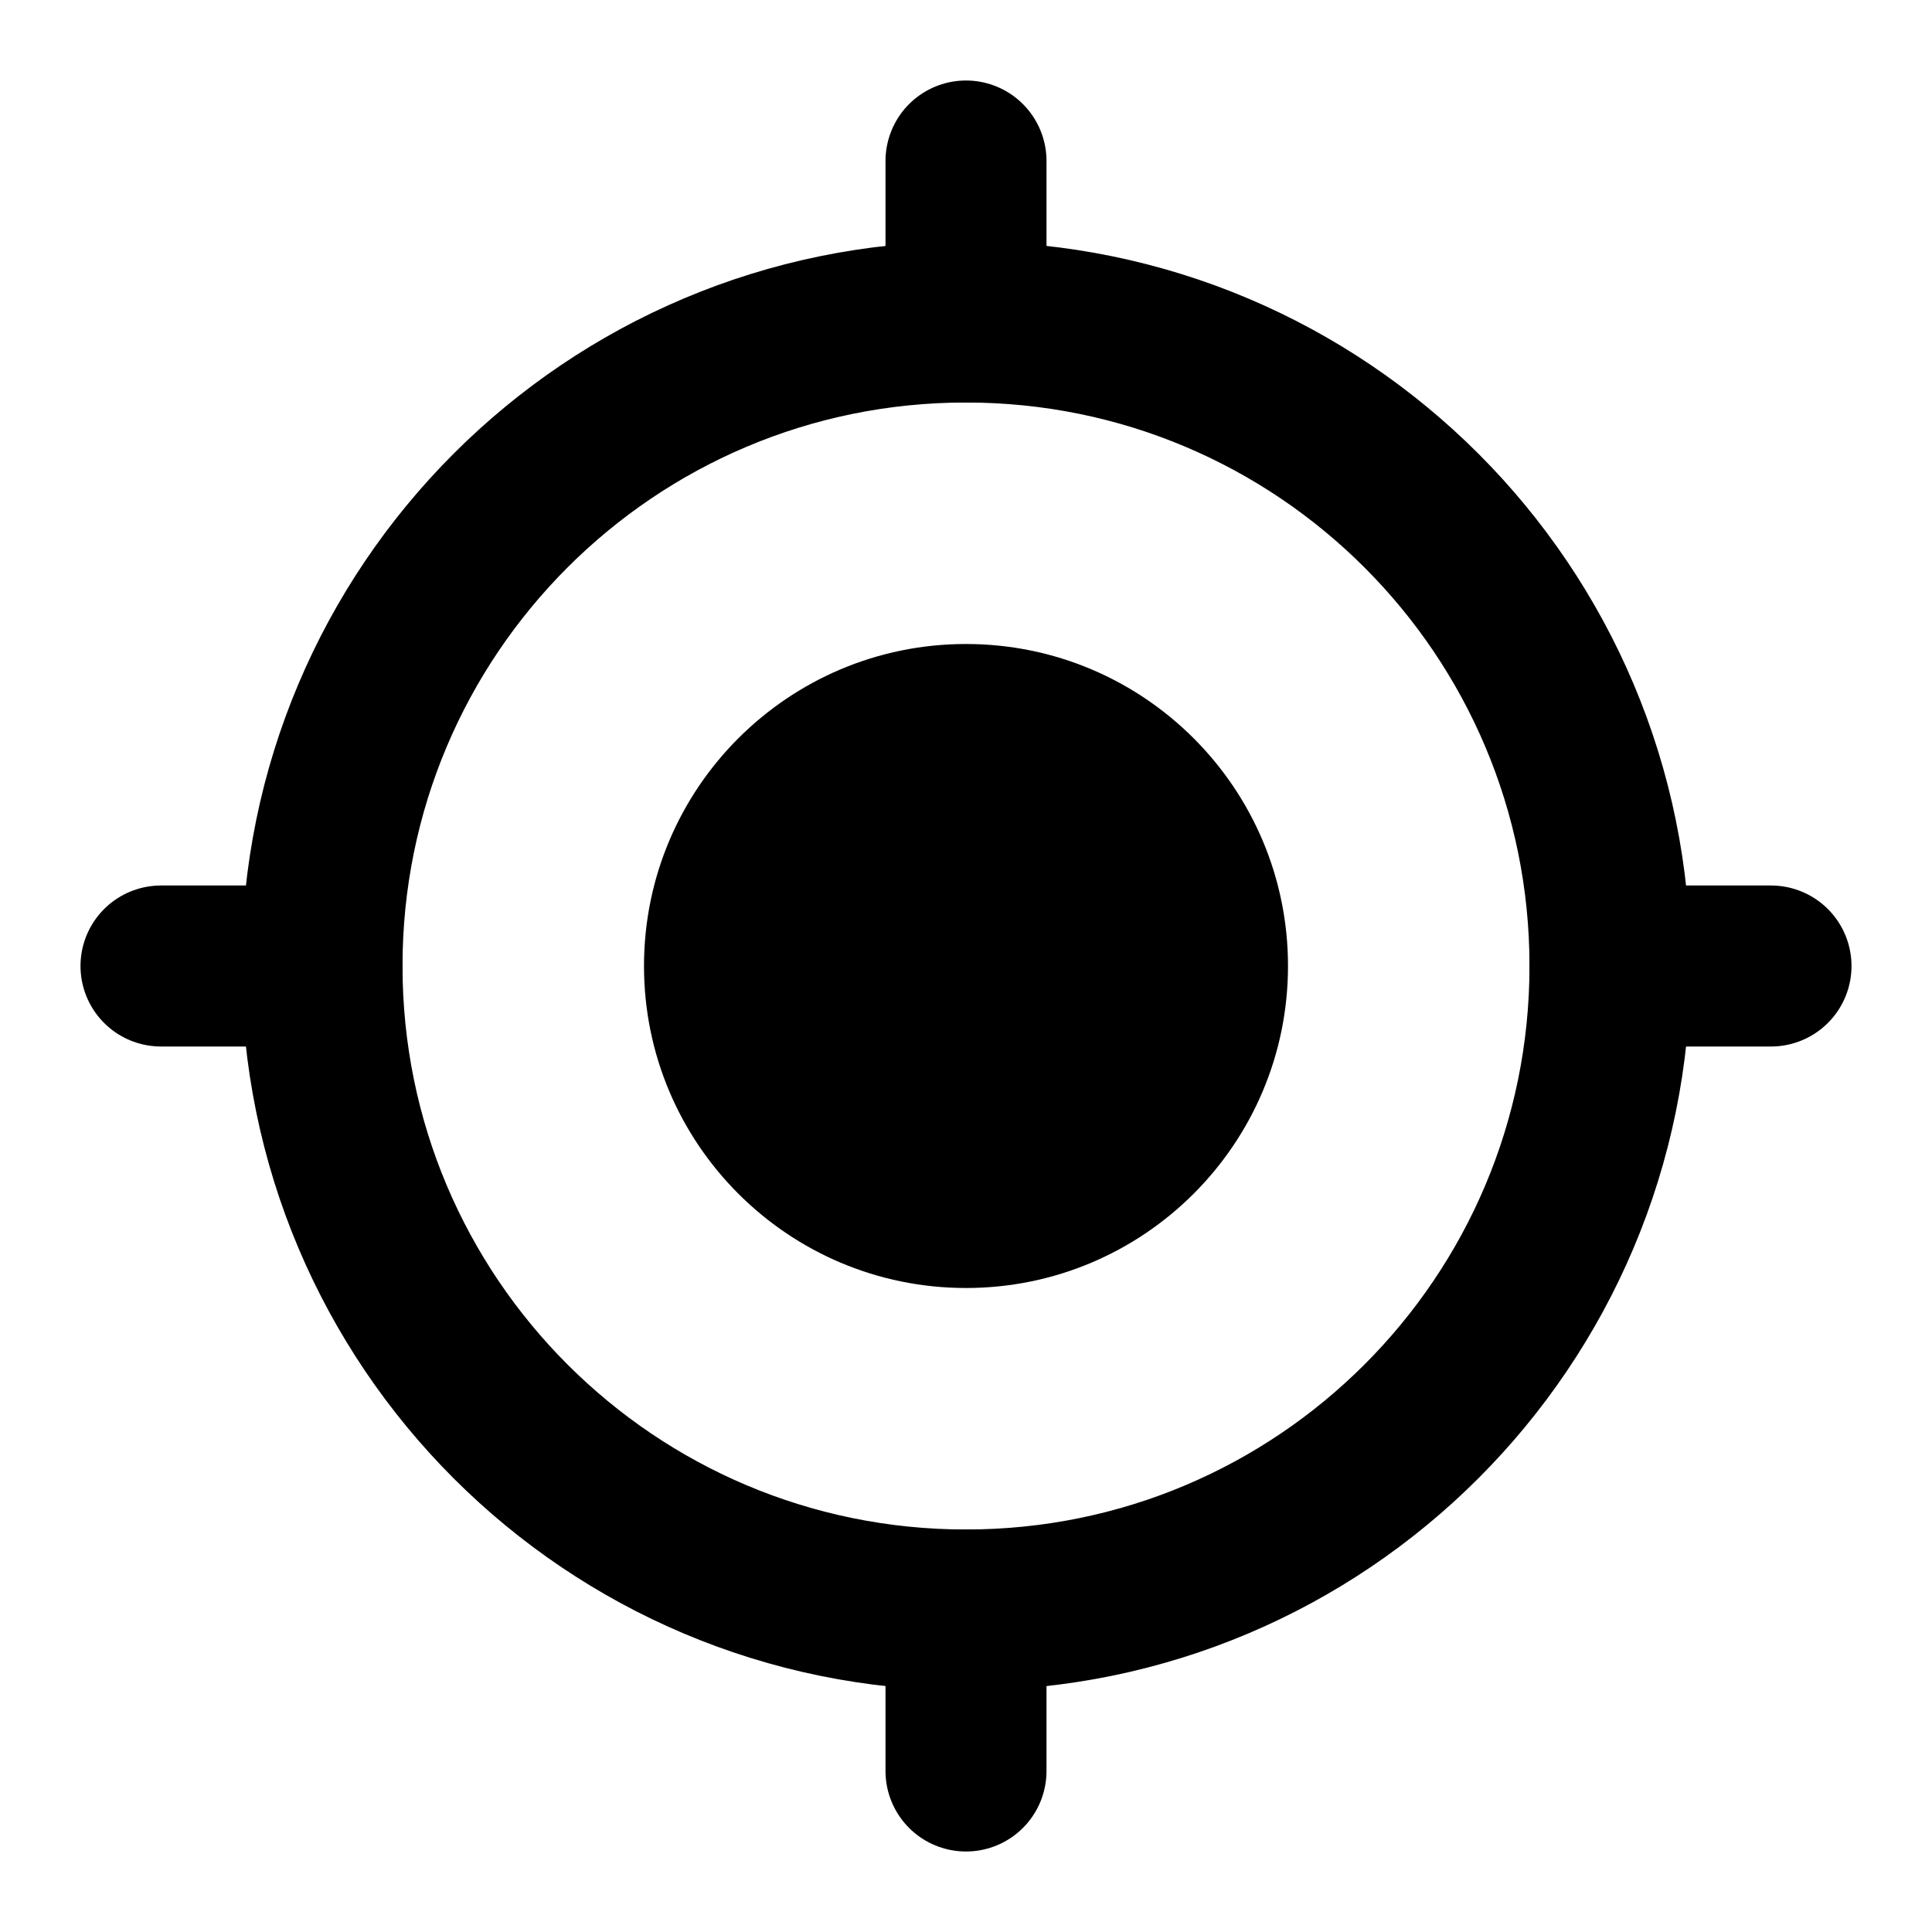
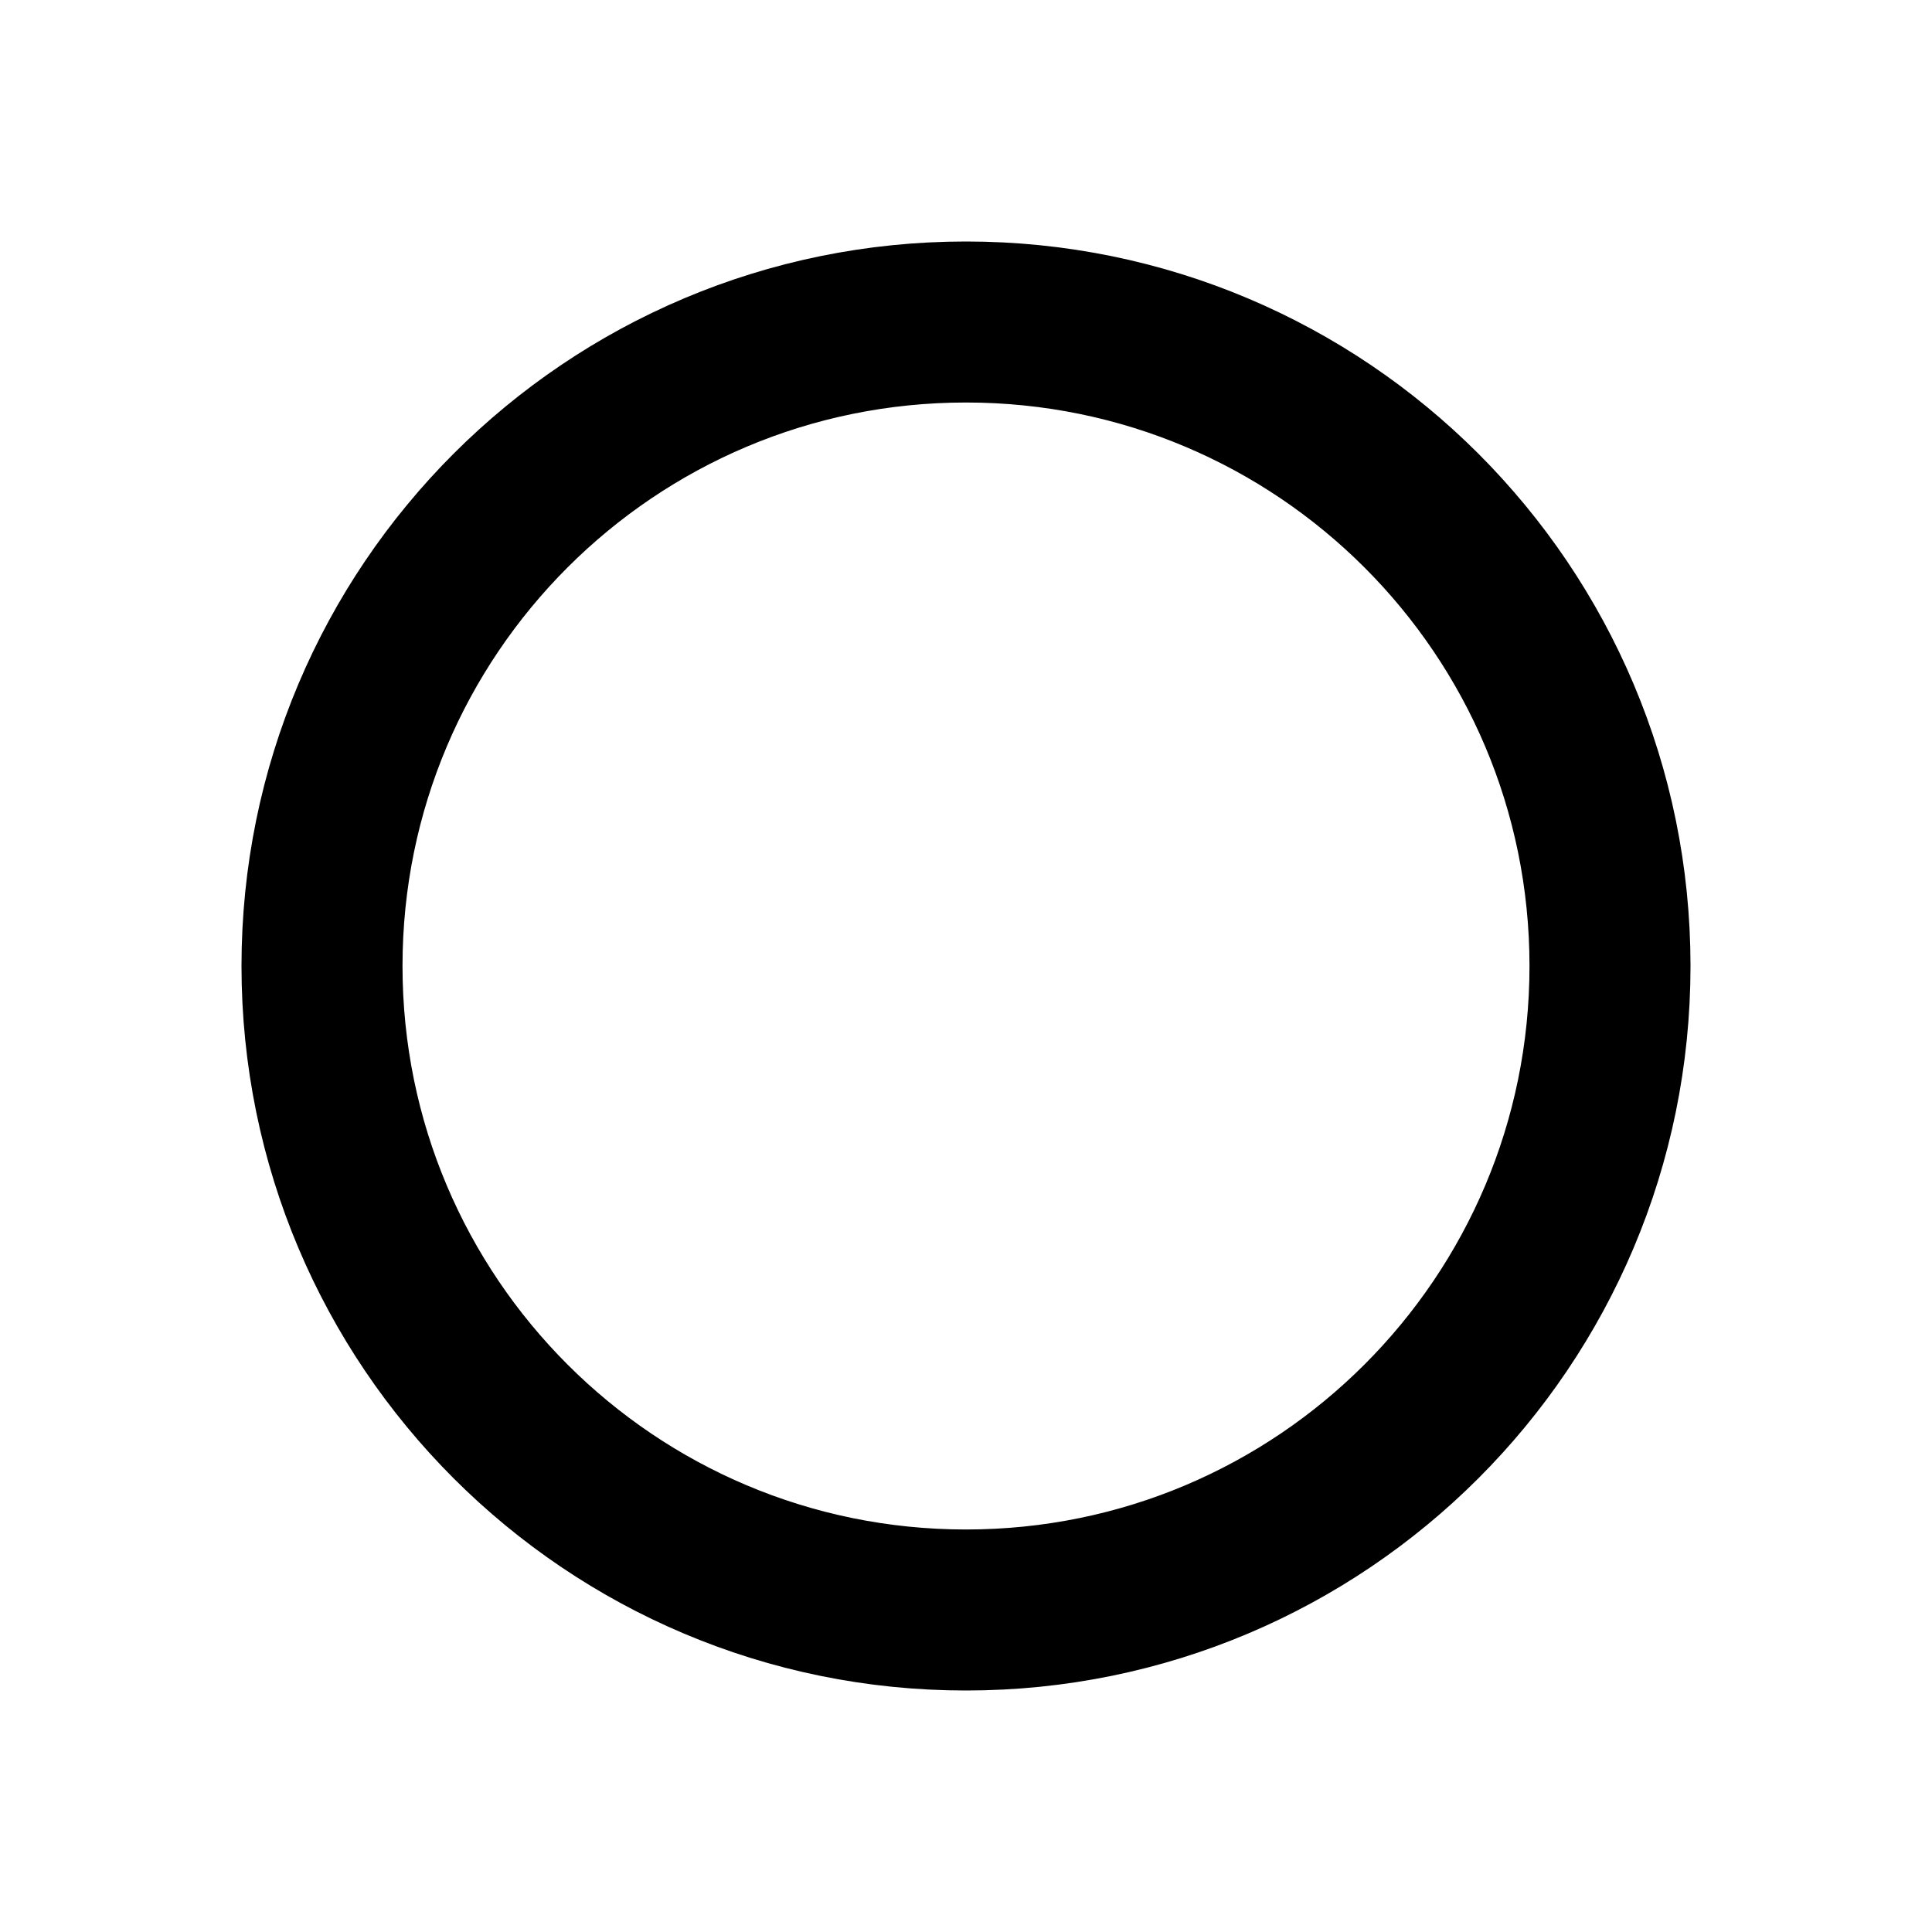
<svg xmlns="http://www.w3.org/2000/svg" width="1em" height="1em" viewBox="0 0 24 24">
-   <path fill="none" stroke="currentColor" stroke-dasharray="54" stroke-linecap="round" stroke-linejoin="round" stroke-width="2" d="M12 4c4.42 0 8 3.58 8 8c0 4.42 -3.58 8 -8 8c-4.42 0 -8 -3.58 -8 -8c0 -4.42 3.58 -8 8 -8Z" stroke-dashoffset="0" />
-   <circle cx="12" cy="12" fill="currentColor" r="4" />
-   <path fill="none" stroke="currentColor" stroke-linecap="round" stroke-linejoin="round" stroke-width="2" d="M12 4v-2M20 12h2M12 20v2M4 12h-2" opacity="1" />
+   <path fill="none" stroke="currentColor" stroke-dasharray="54" stroke-linecap="round" stroke-linejoin="round" stroke-width="2" d="M12 4c4.42 0 8 3.58 8 8c0 4.42 -3.58 8 -8 8c-4.42 0 -8 -3.58 -8 -8c0 -4.42 3.58 -8 8 -8Z">
+     <animate fill="freeze" attributeName="stroke-dashoffset" dur="0.6s" values="54;0" />
+   </path>
+   <circle cx="12" cy="12" fill="currentColor">
+     <animate fill="freeze" attributeName="r" begin="0.9s" dur="0.2s" to="4" />
+   </circle>
+   <path fill="none" stroke="currentColor" stroke-linecap="round" stroke-linejoin="round" stroke-width="2" d="M12 4v-2M20 12h2M12 20v2M4 12h-2" opacity="0">
+     <set fill="freeze" attributeName="opacity" begin="0.7s" to="1" />
+     <animate fill="freeze" attributeName="d" begin="0.7s" dur="0.2s" values="M12 4v0M20 12h0M12 20v0M4 12h0;M12 4v-2M20 12h2M12 20v2M4 12h-2" />
+   </path>
</svg>
